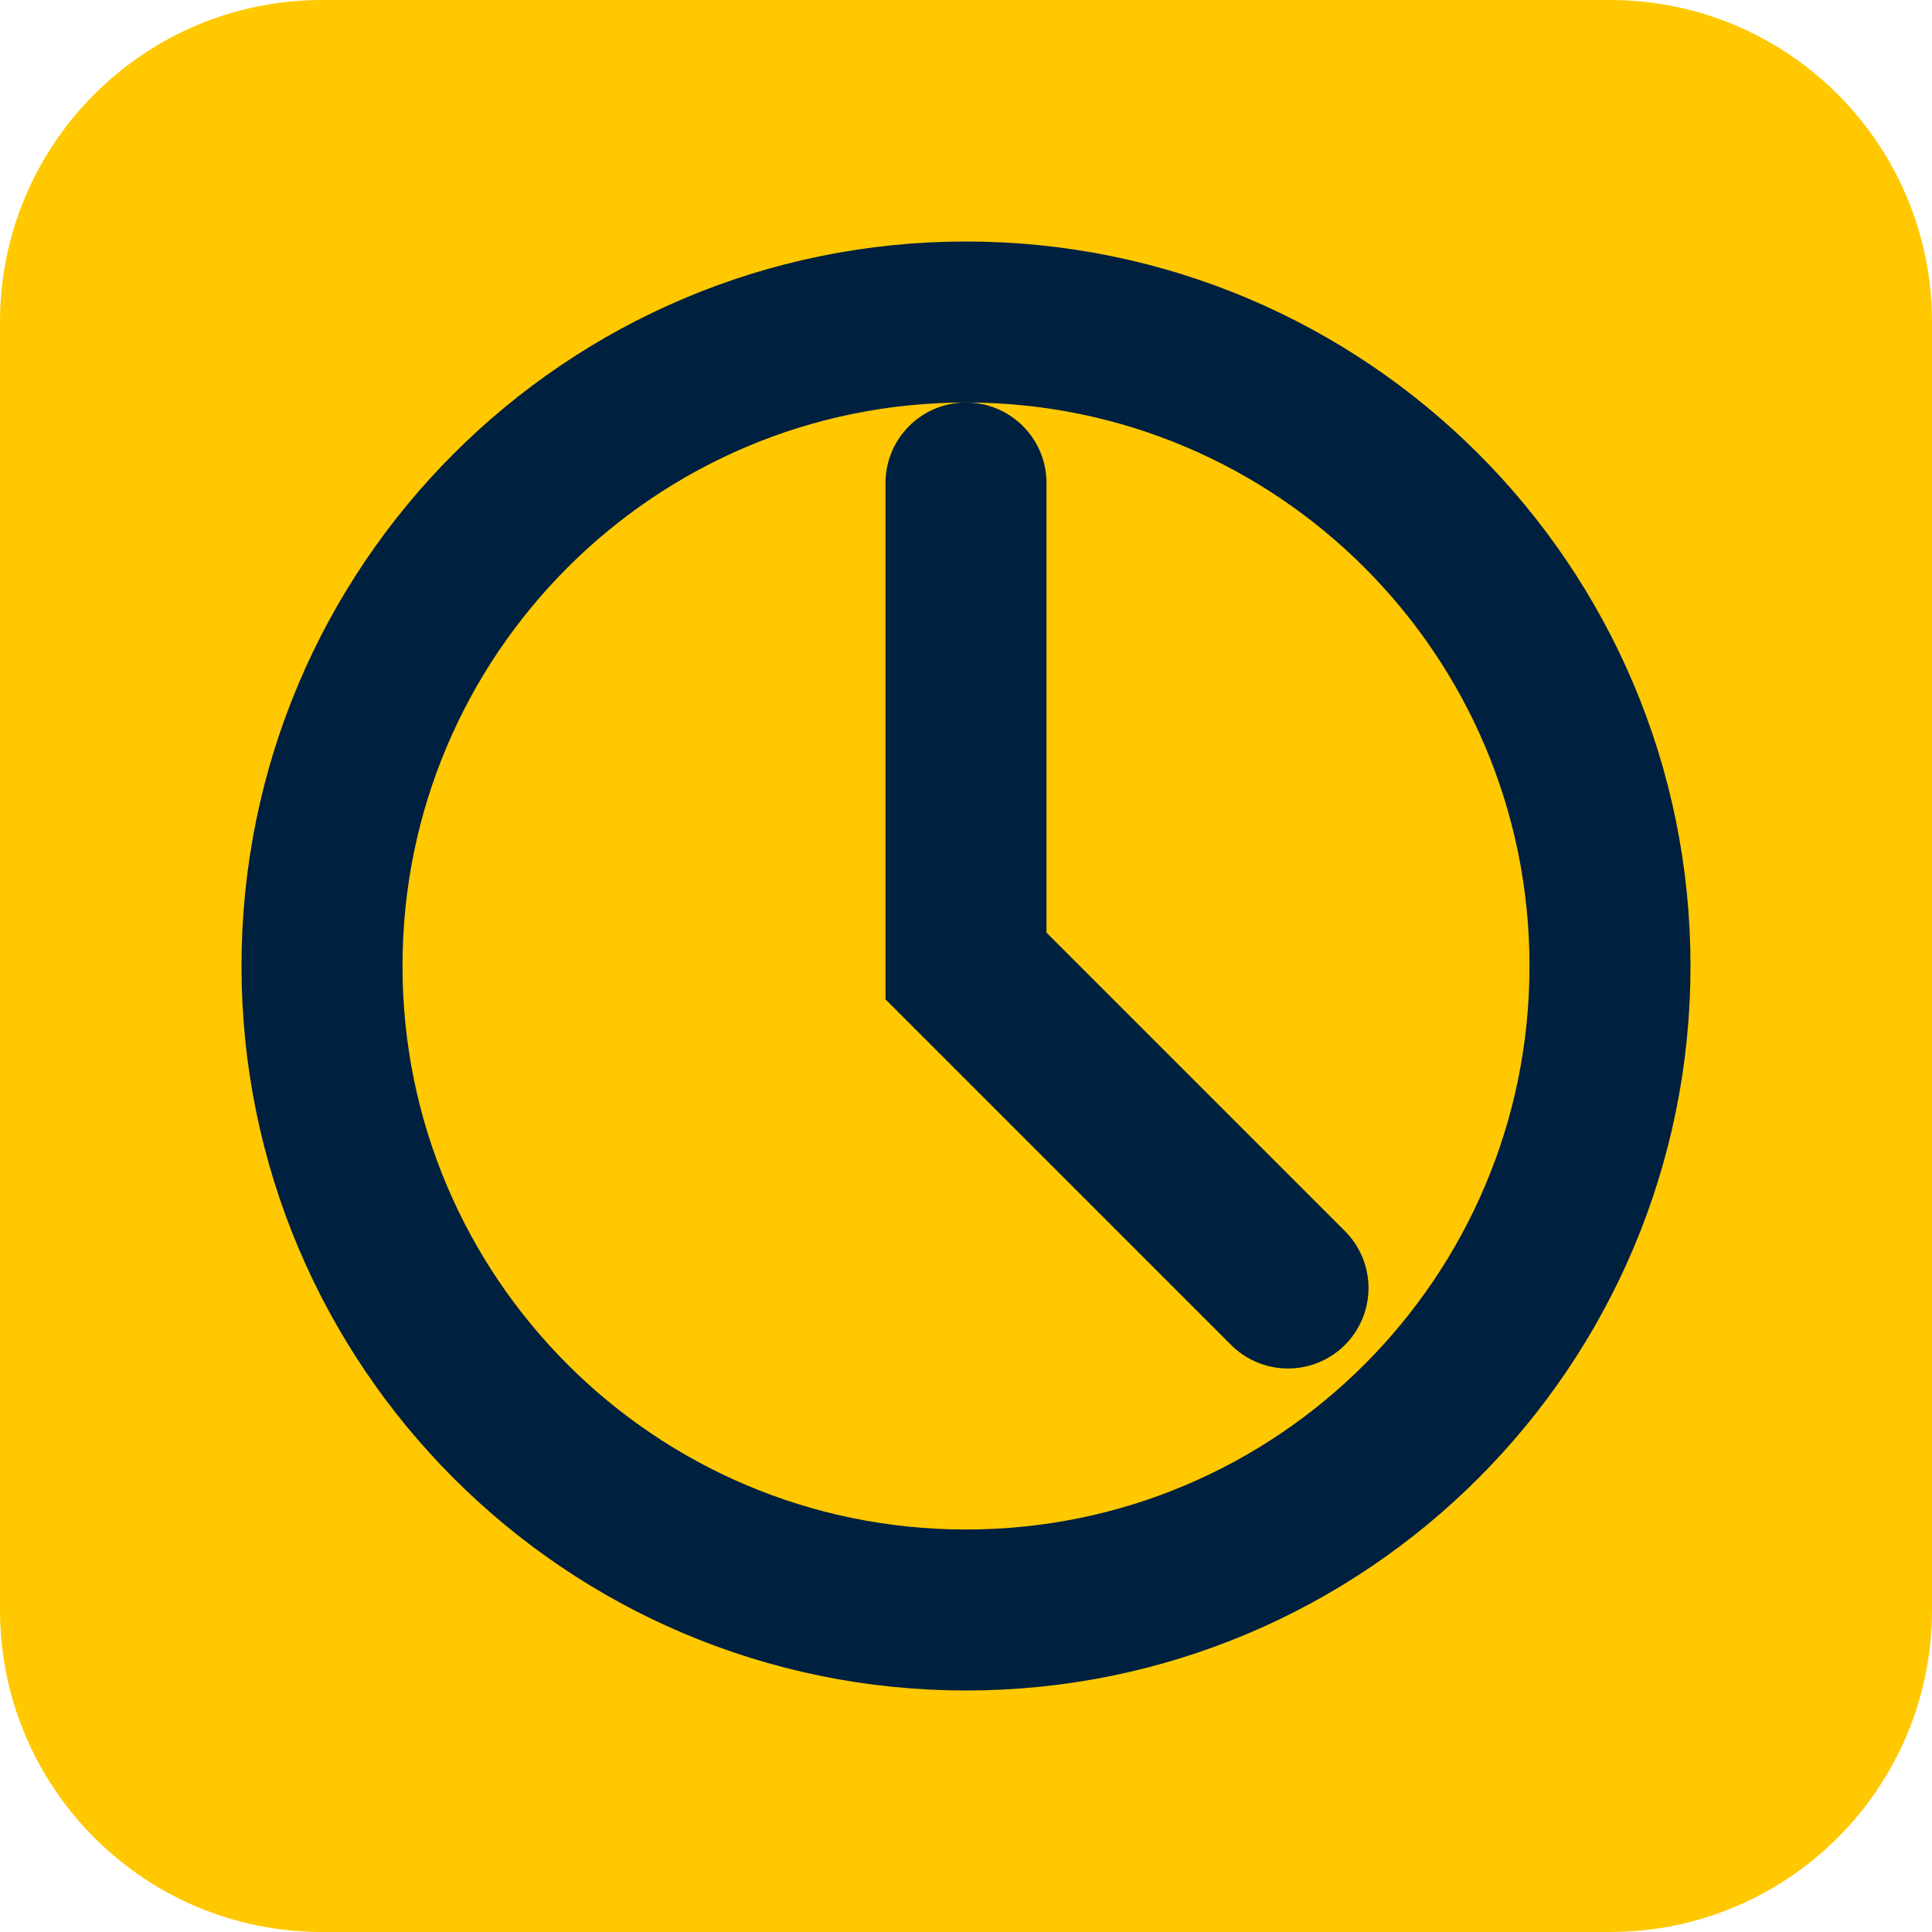
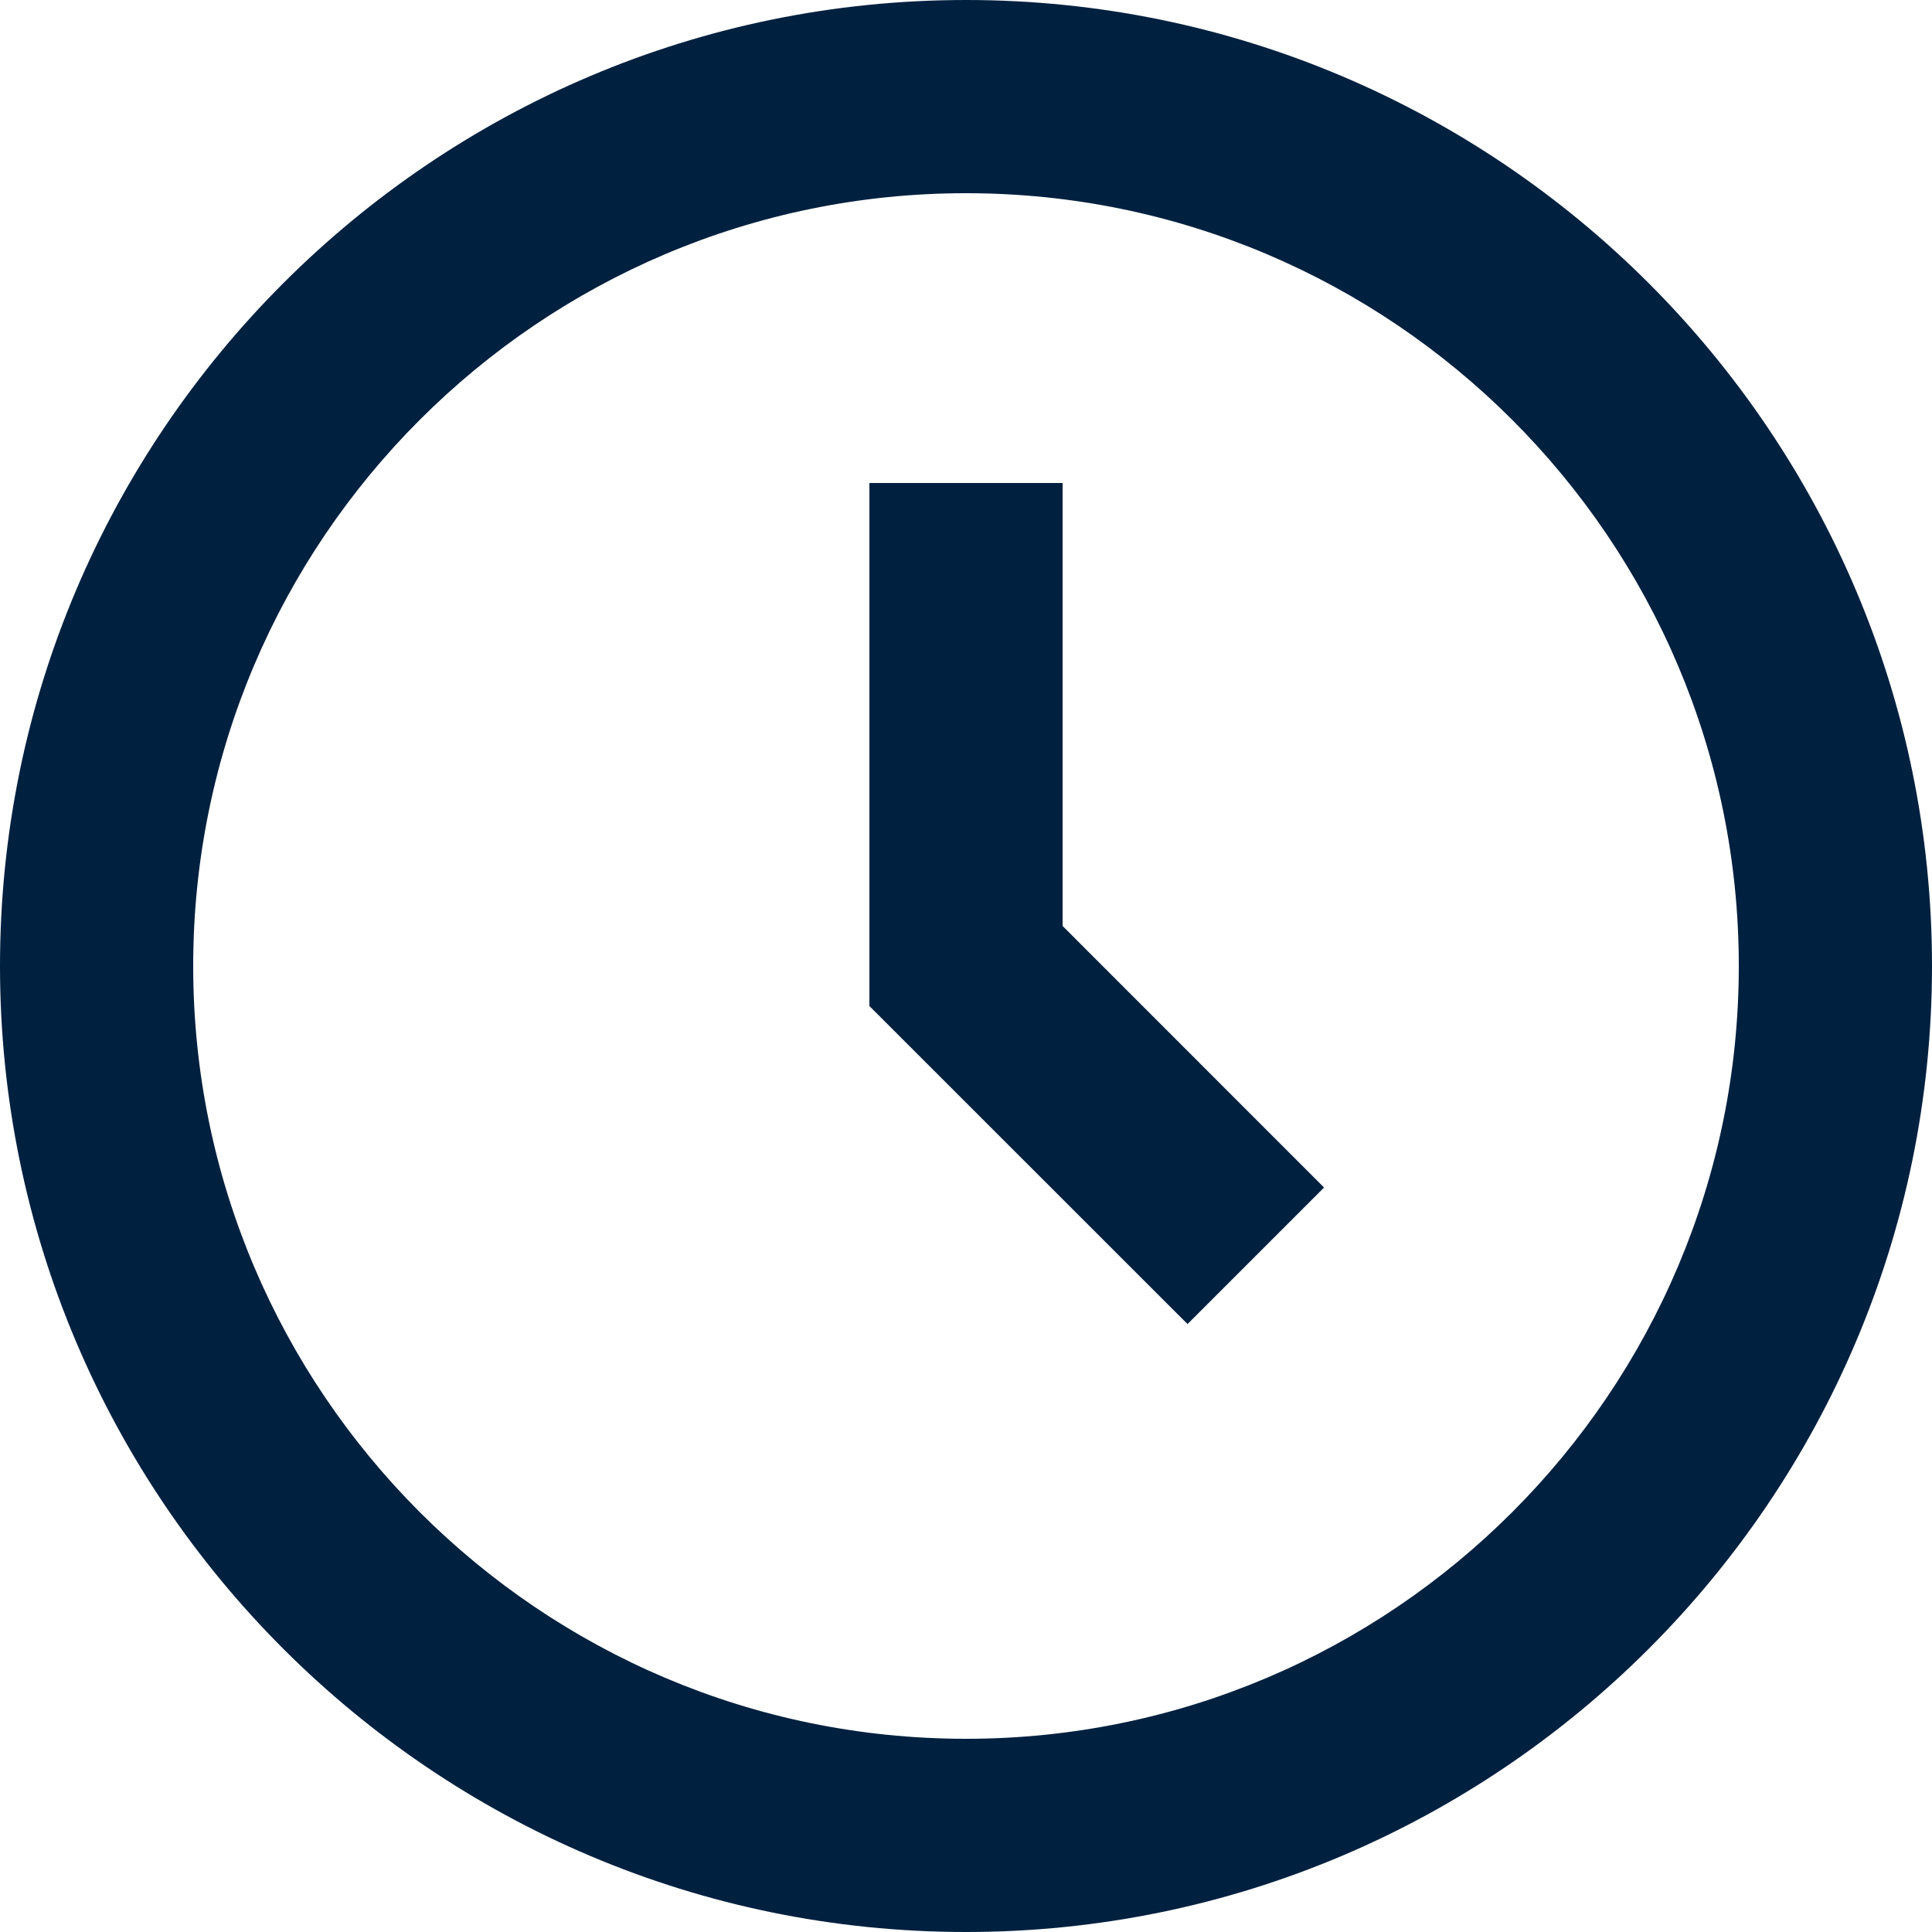
- <svg xmlns="http://www.w3.org/2000/svg" width="24" height="24" viewBox="0 0 24 24" fill="none">
-   <rect width="24" height="24" rx="4" fill="#FFC800" />
-   <circle cx="12" cy="12" r="8" stroke="#00203F" stroke-width="2" fill="none" />
-   <path d="M12 6V12L16 16" stroke="#00203F" stroke-width="2" stroke-linecap="round" />
+ <svg xmlns="http://www.w3.org/2000/svg" width="18" height="18" viewBox="0 0 18 18" fill="none">
+   <path d="M9 0C4.037 0 0 4.037 0 9C0 13.963 4.037 18 9 18C13.963 18 18 13.963 18 9C18 4.037 13.963 0 9 0ZM9 16.2C5.03 16.2 1.8 12.97 1.8 9C1.8 5.03 5.03 1.8 9 1.8C12.97 1.8 16.2 5.03 16.2 9C16.2 12.97 12.97 16.2 9 16.2Z" fill="#00203F" />
+   <path d="M9.9 4.5H8.1V9.373L11.064 12.336L12.336 11.064L9.9 8.627V4.5Z" fill="#00203F" />
</svg>
